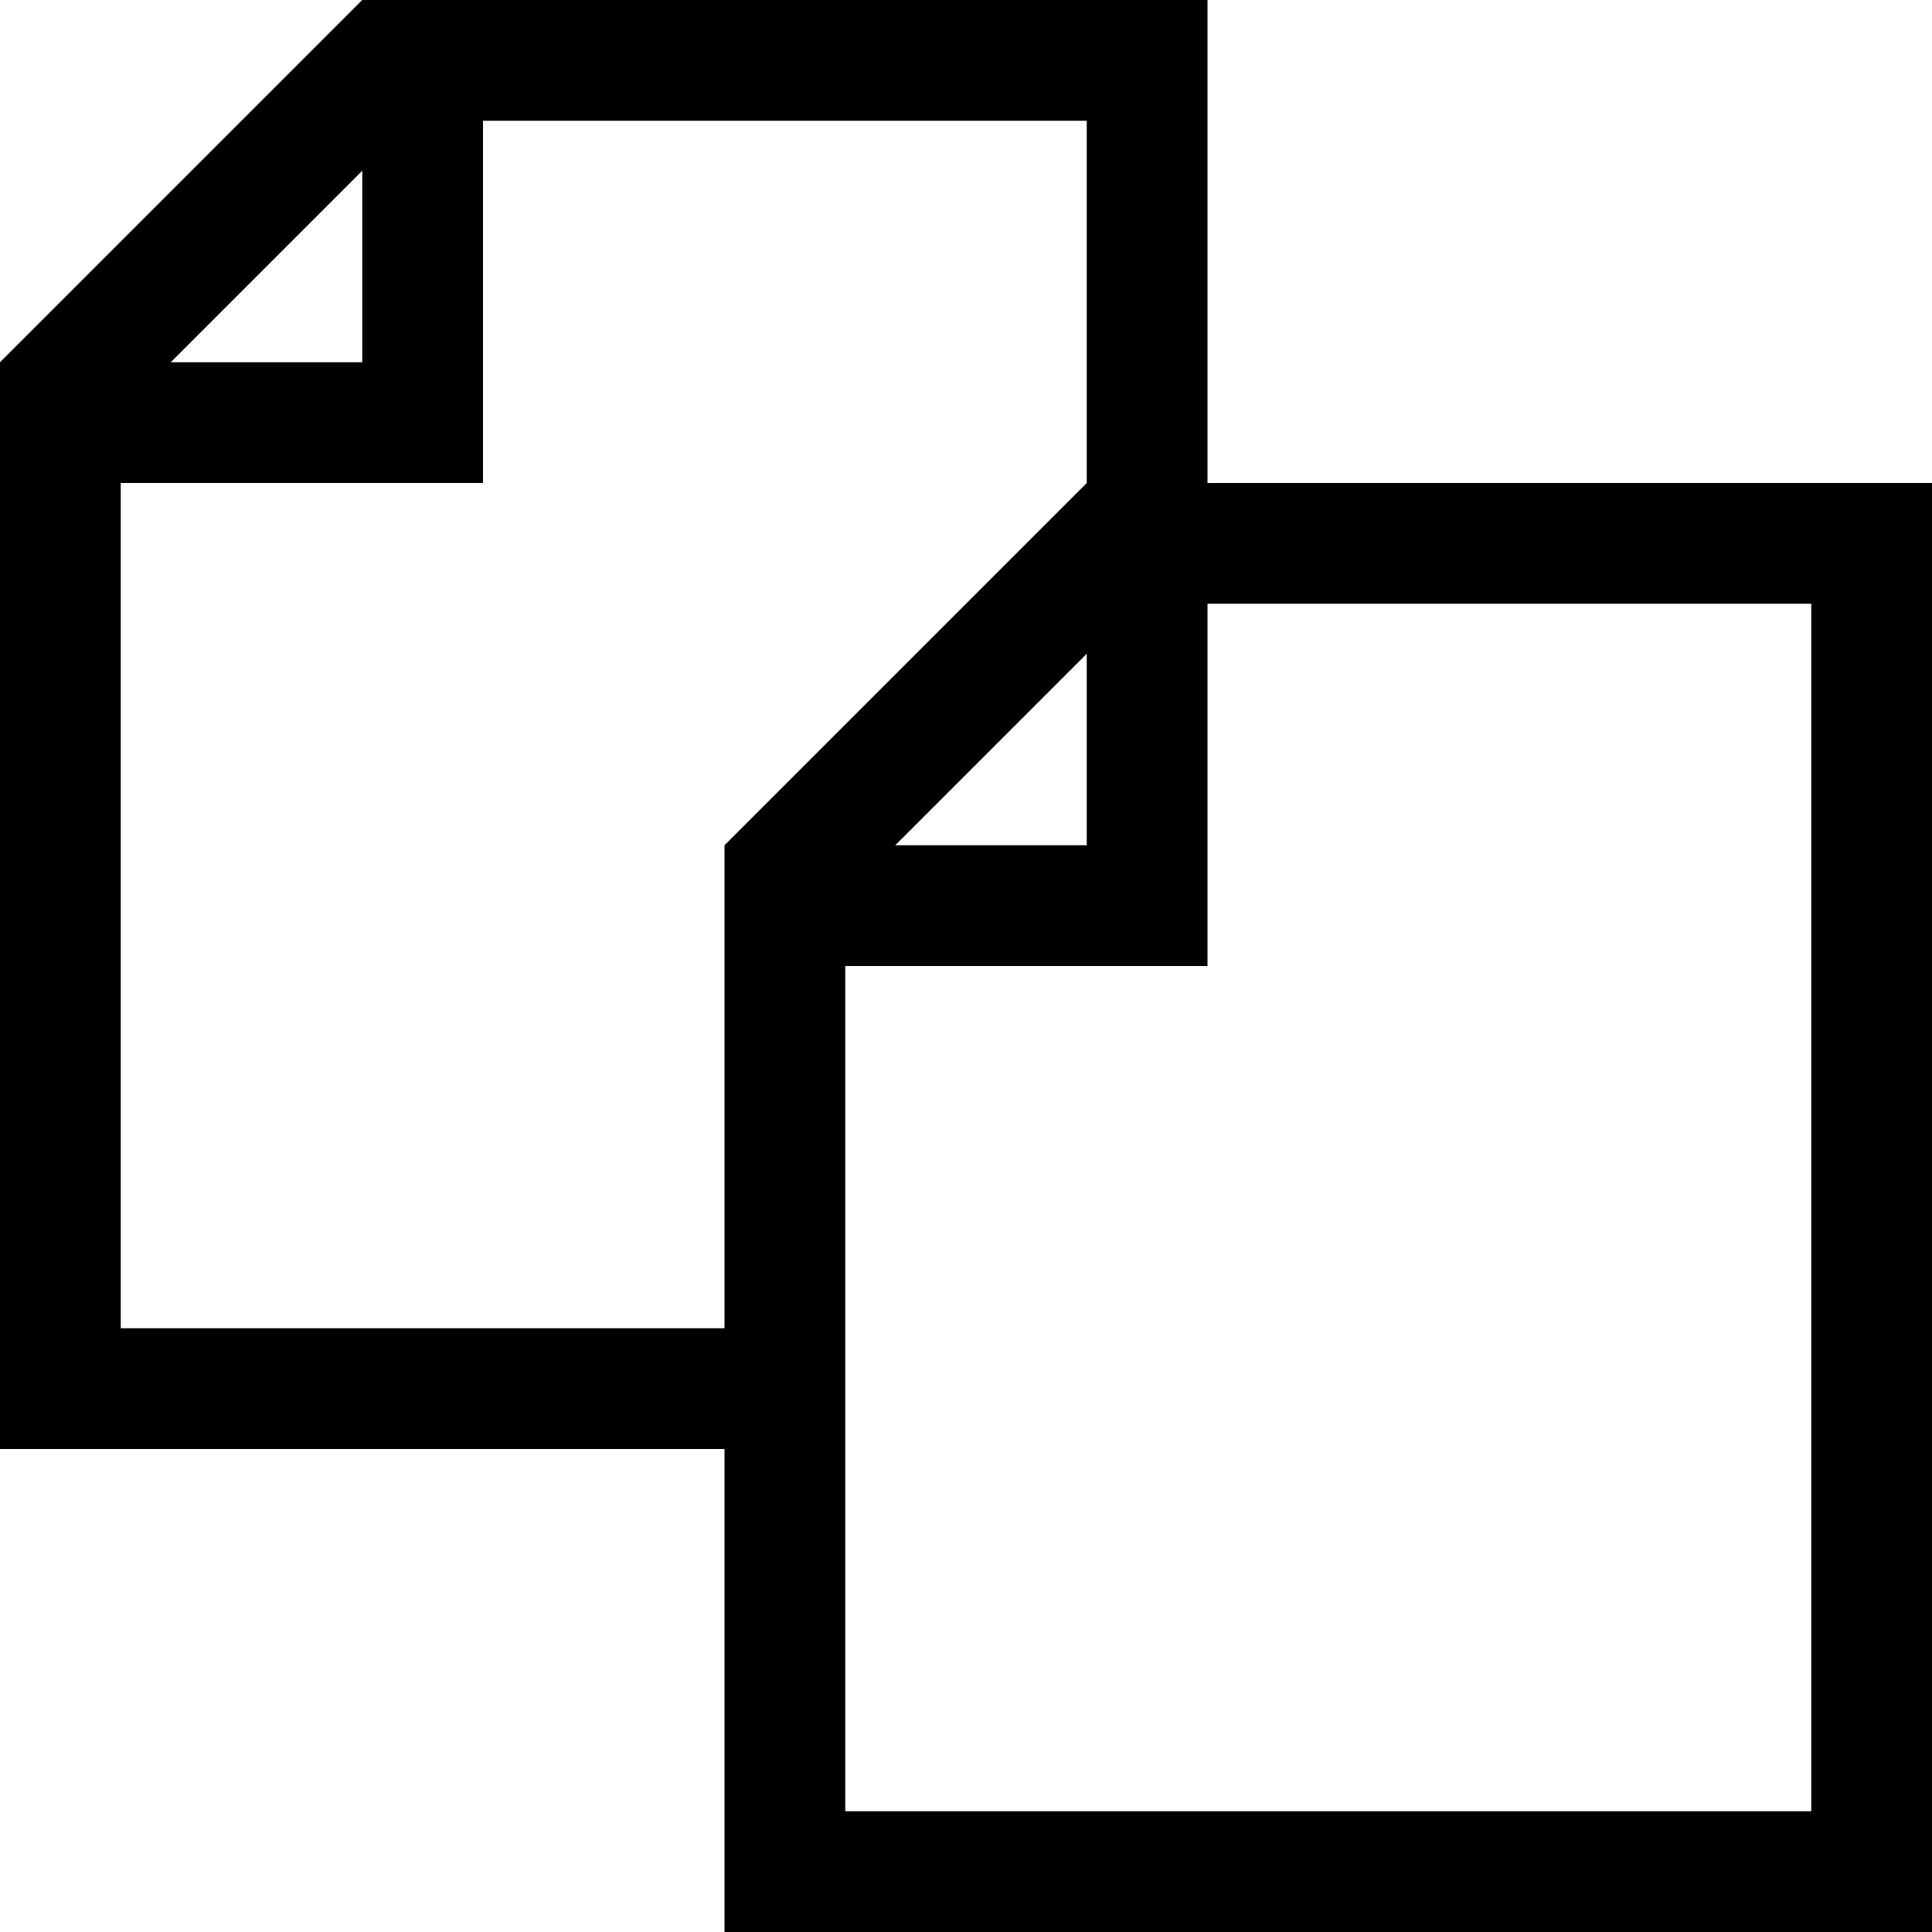
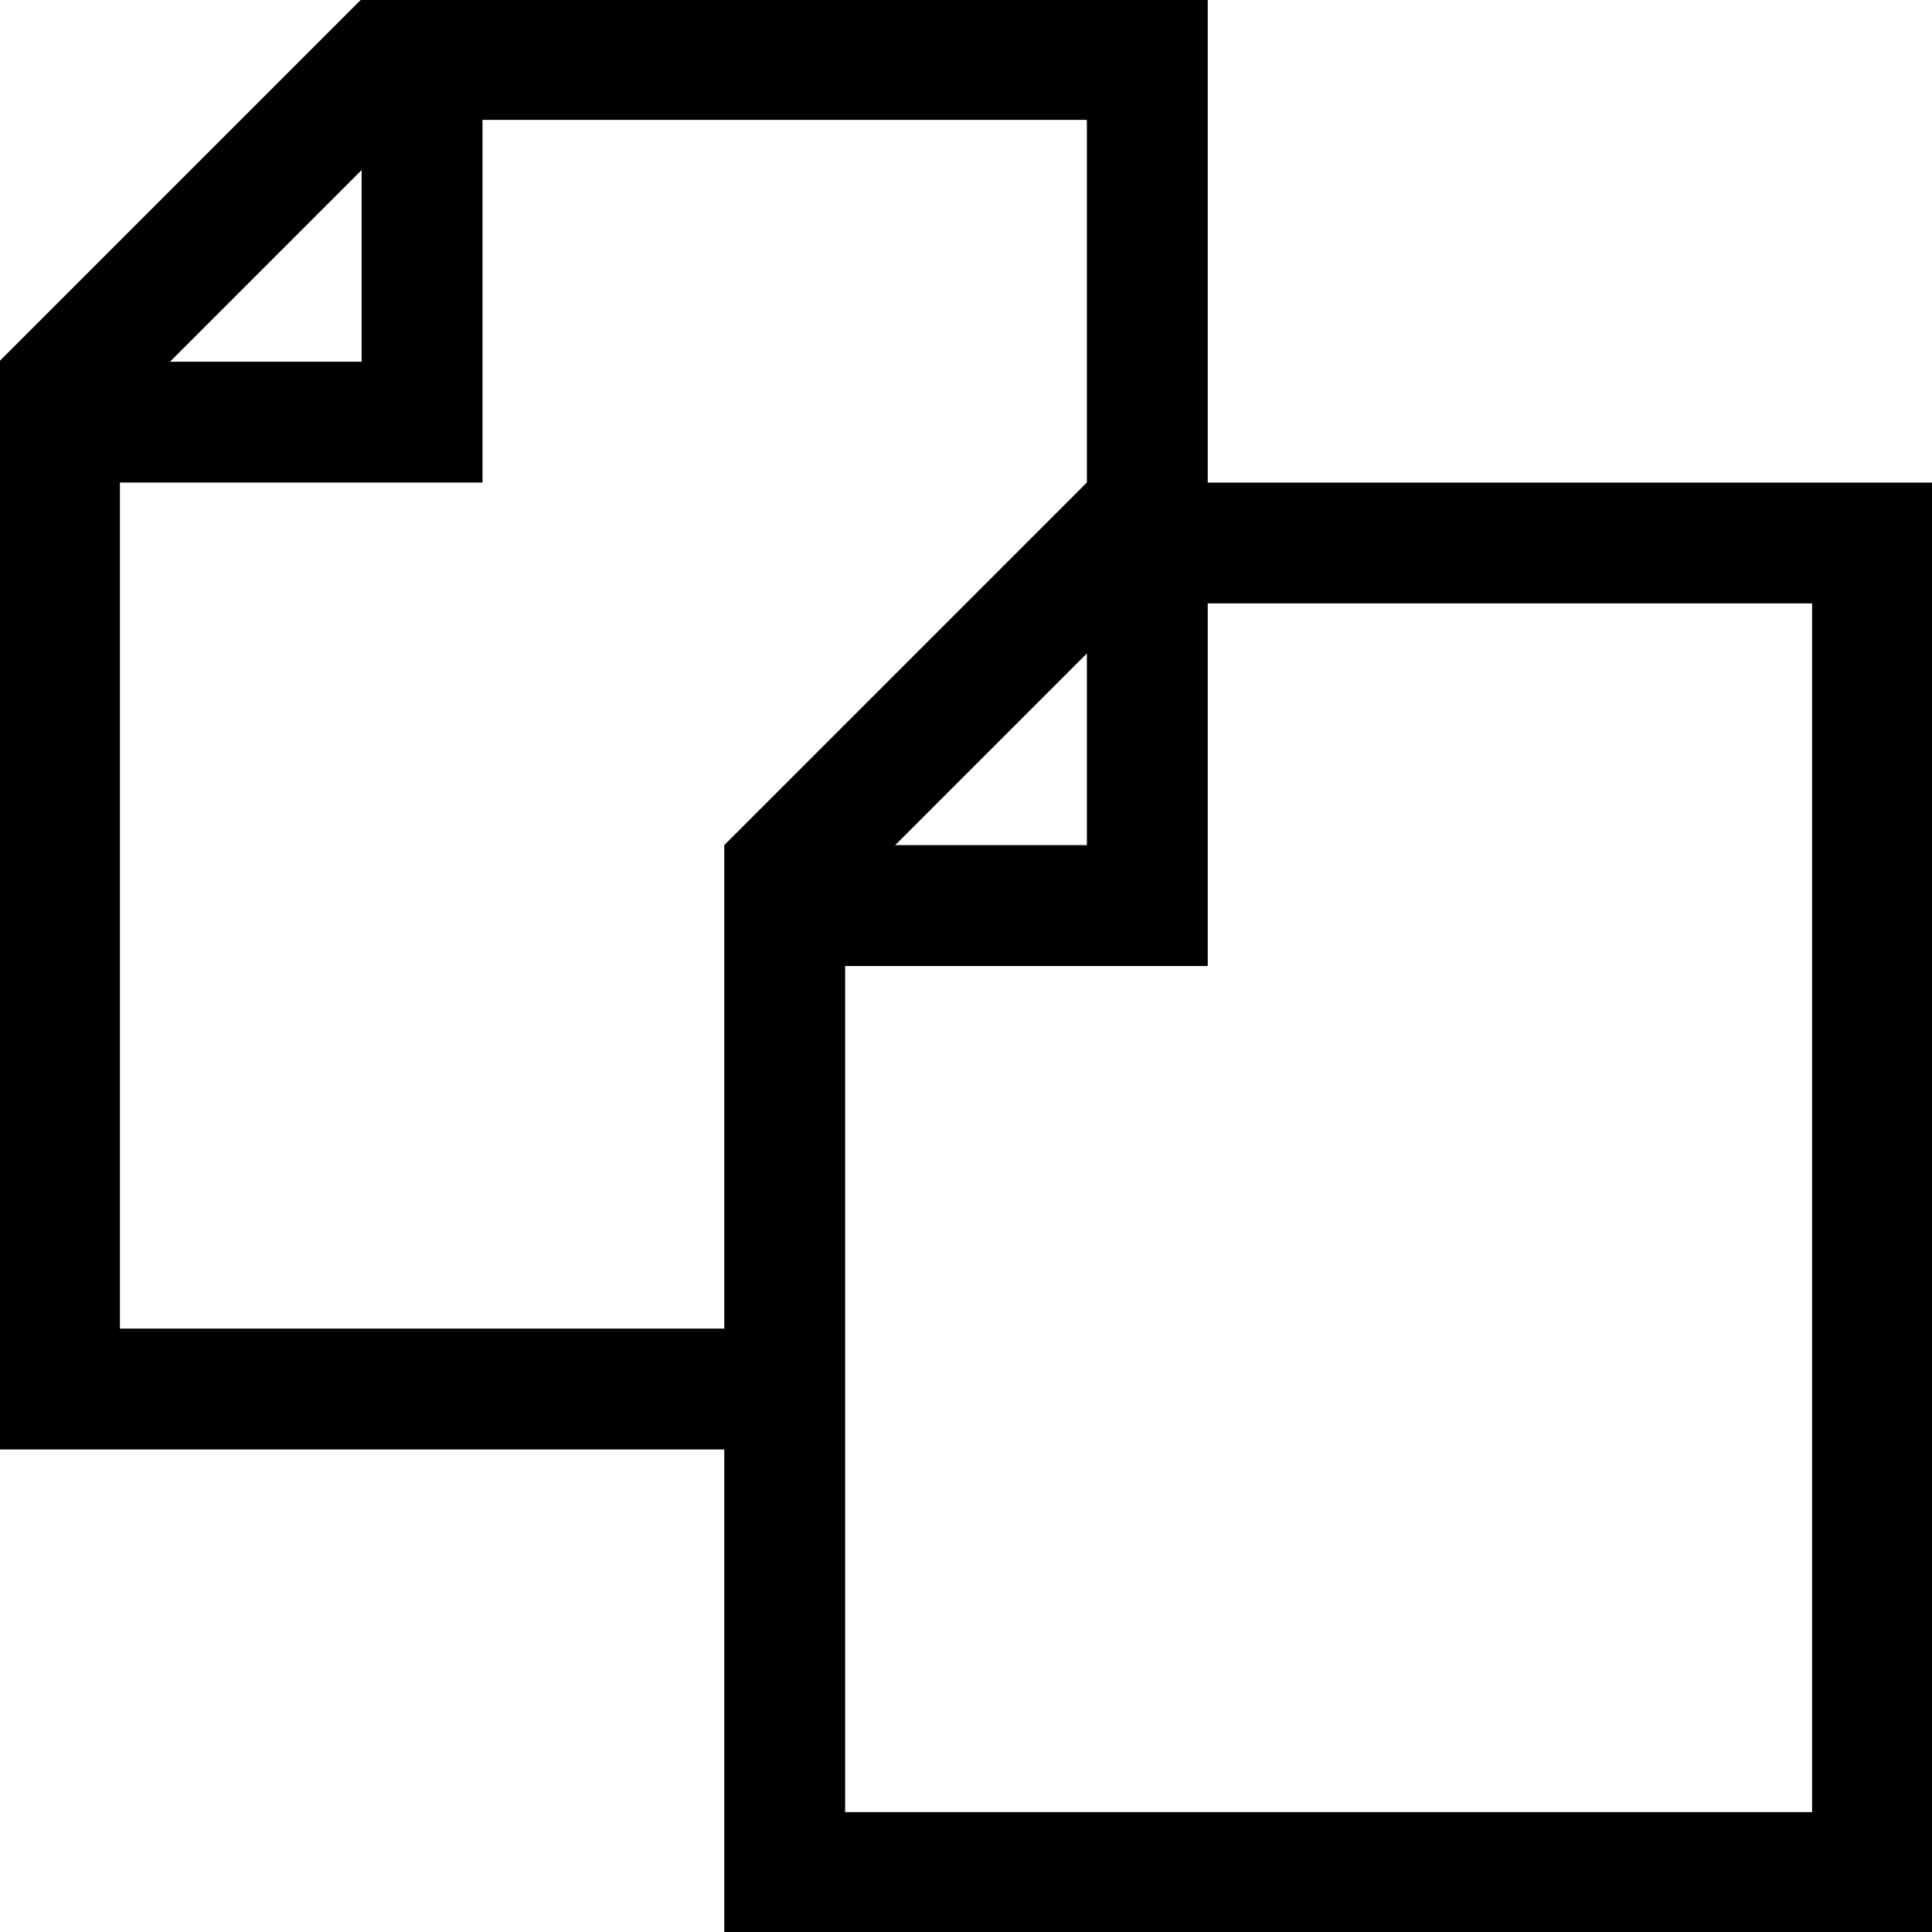
<svg xmlns="http://www.w3.org/2000/svg" version="1.1" width="32" height="32" viewBox="0 0 32 32">
-   <path d="M20 8v-8h-14l-6 6v18h12v8h20v-24h-12zM6 2.828v3.172h-3.172l3.172-3.172zM2 22v-14h6v-6h10v6l-6 6v8h-10zM18 10.828v3.172h-3.172l3.172-3.172zM30 30h-16v-14h6v-6h10v20z" />
+   <path d="M20.004 7.992v-8.008h-14.014l-6.006 6.006v18.018h12.012v8.008h20.020v-24.023h-12.012zM5.99 2.816v3.175h-3.175l3.175-3.175zM1.986 22.006v-14.014h6.006v-6.006h10.010v6.006l-6.006 6.006v8.008h-10.010zM18.002 10.823v3.175h-3.175l3.175-3.175zM30.014 30.014h-16.016v-14.014h6.006v-6.006h10.010v20.020z" />
</svg>
